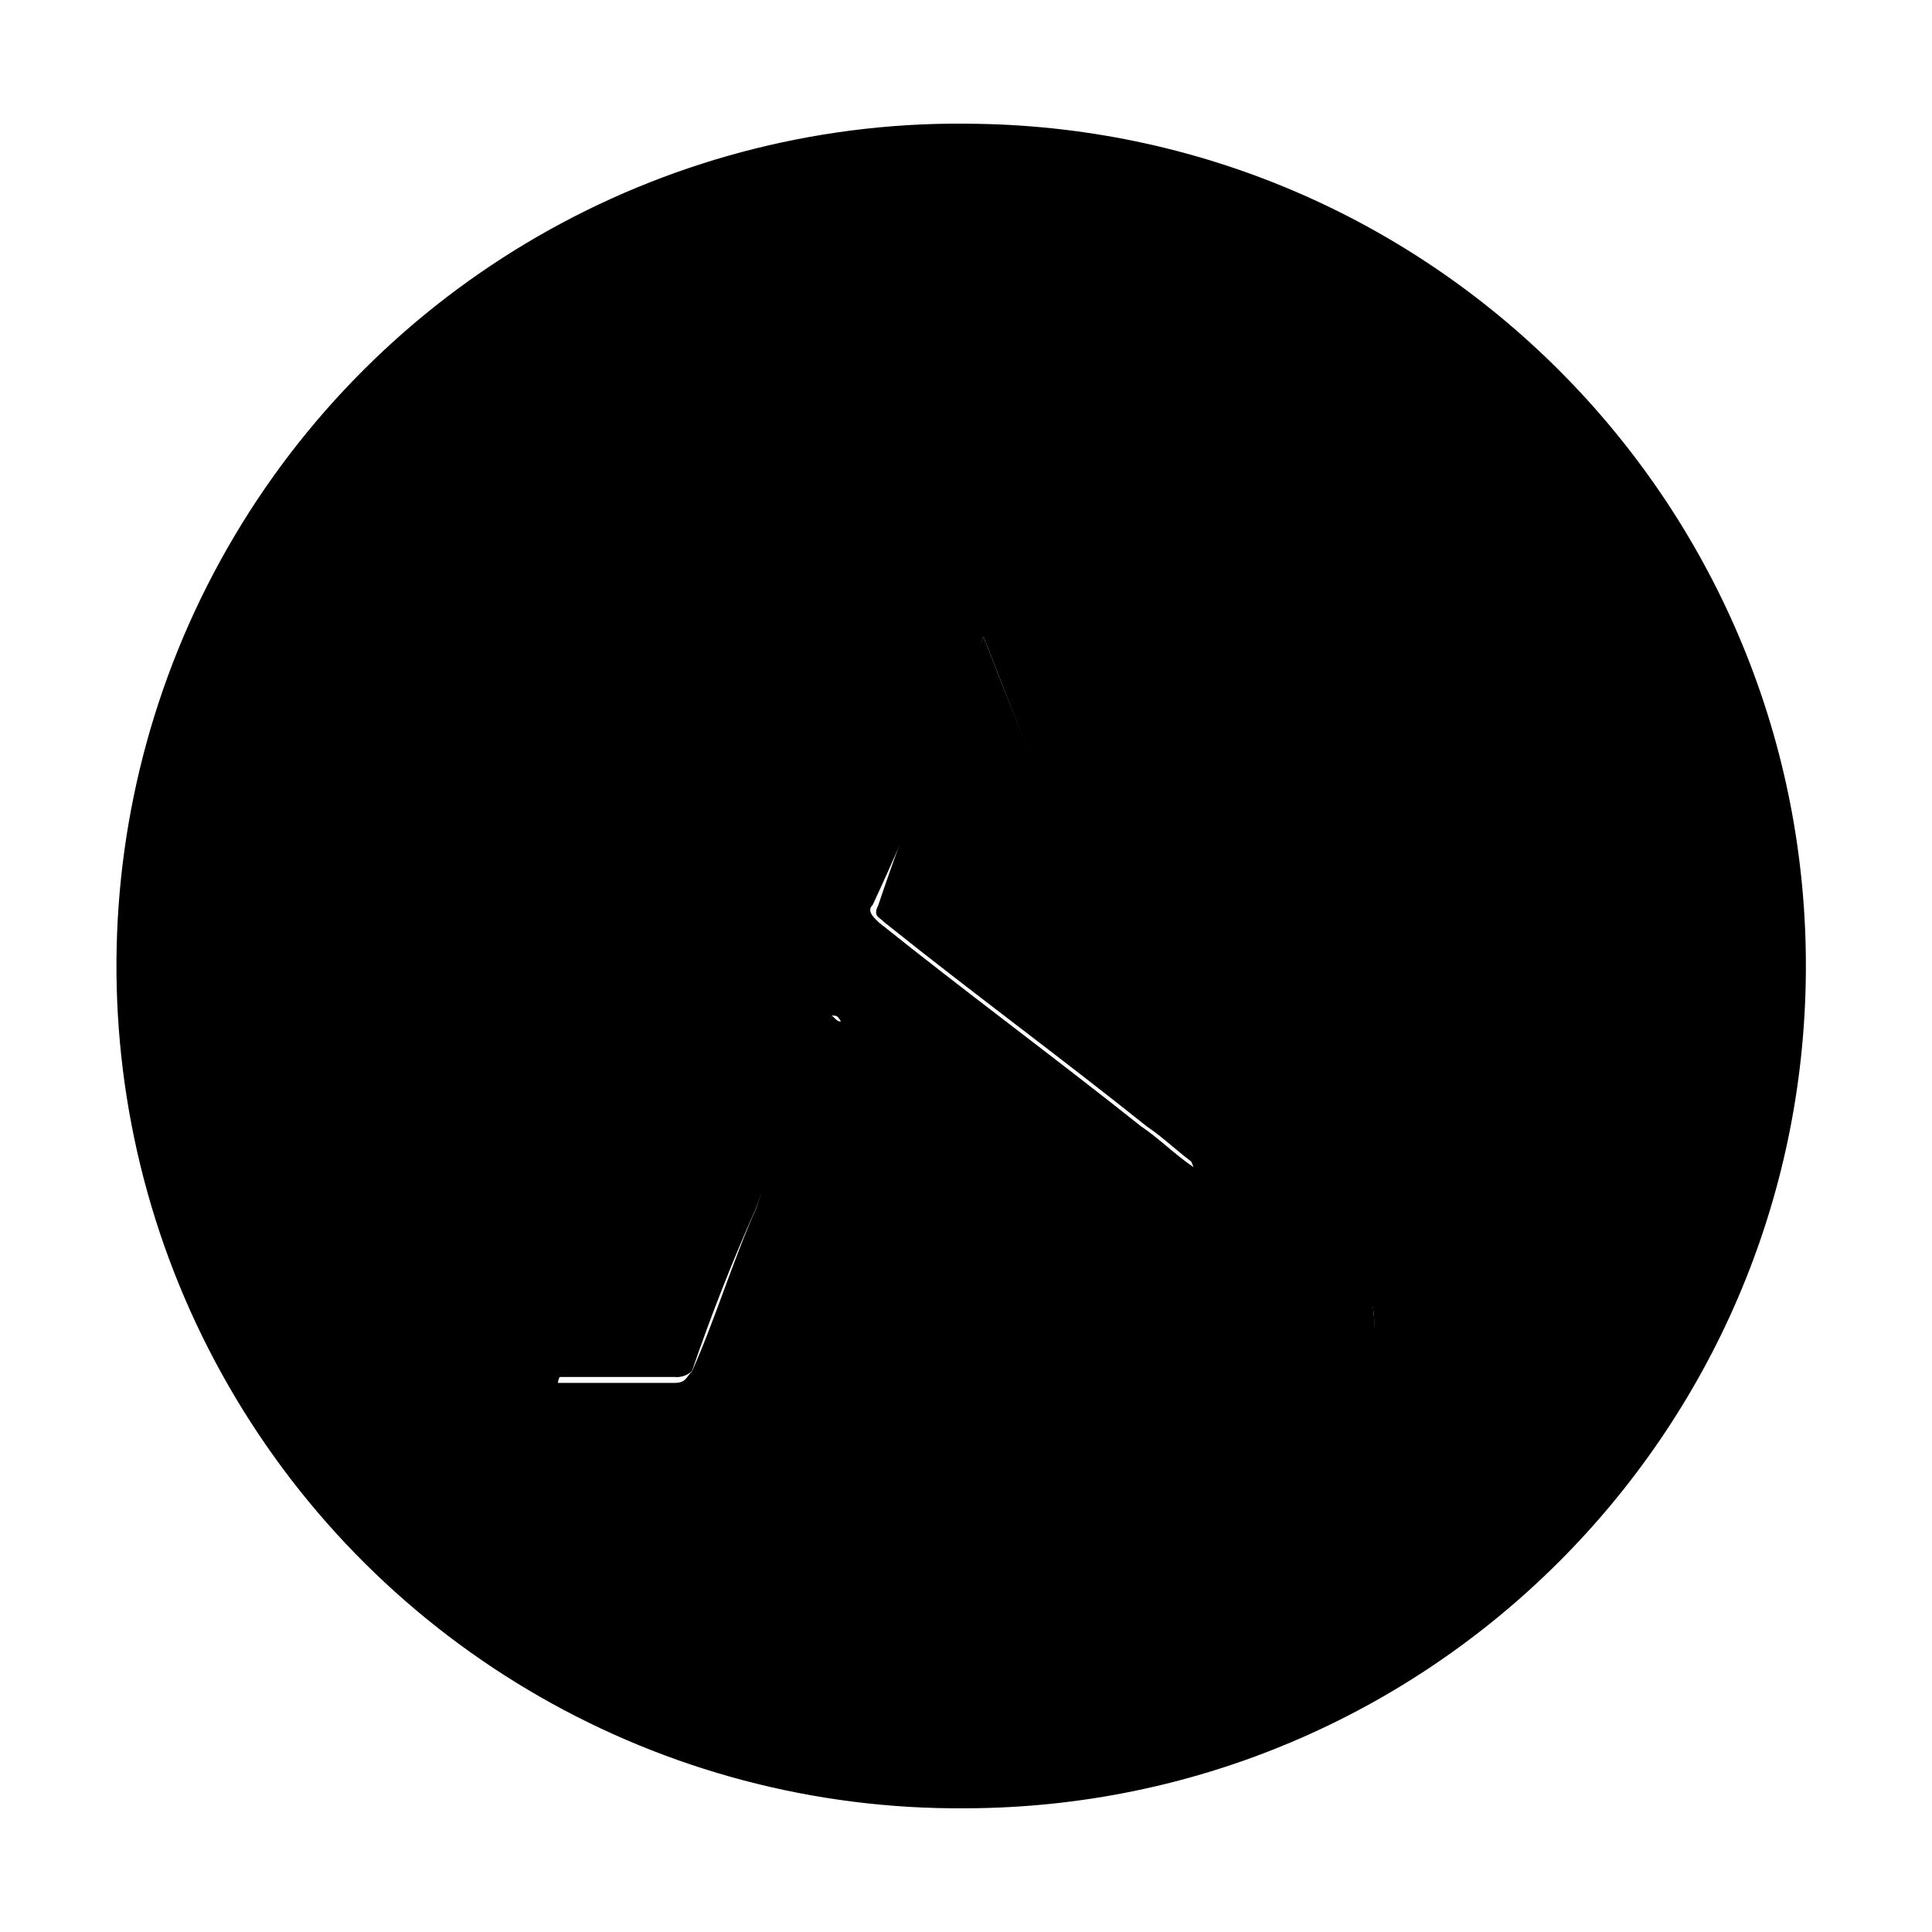
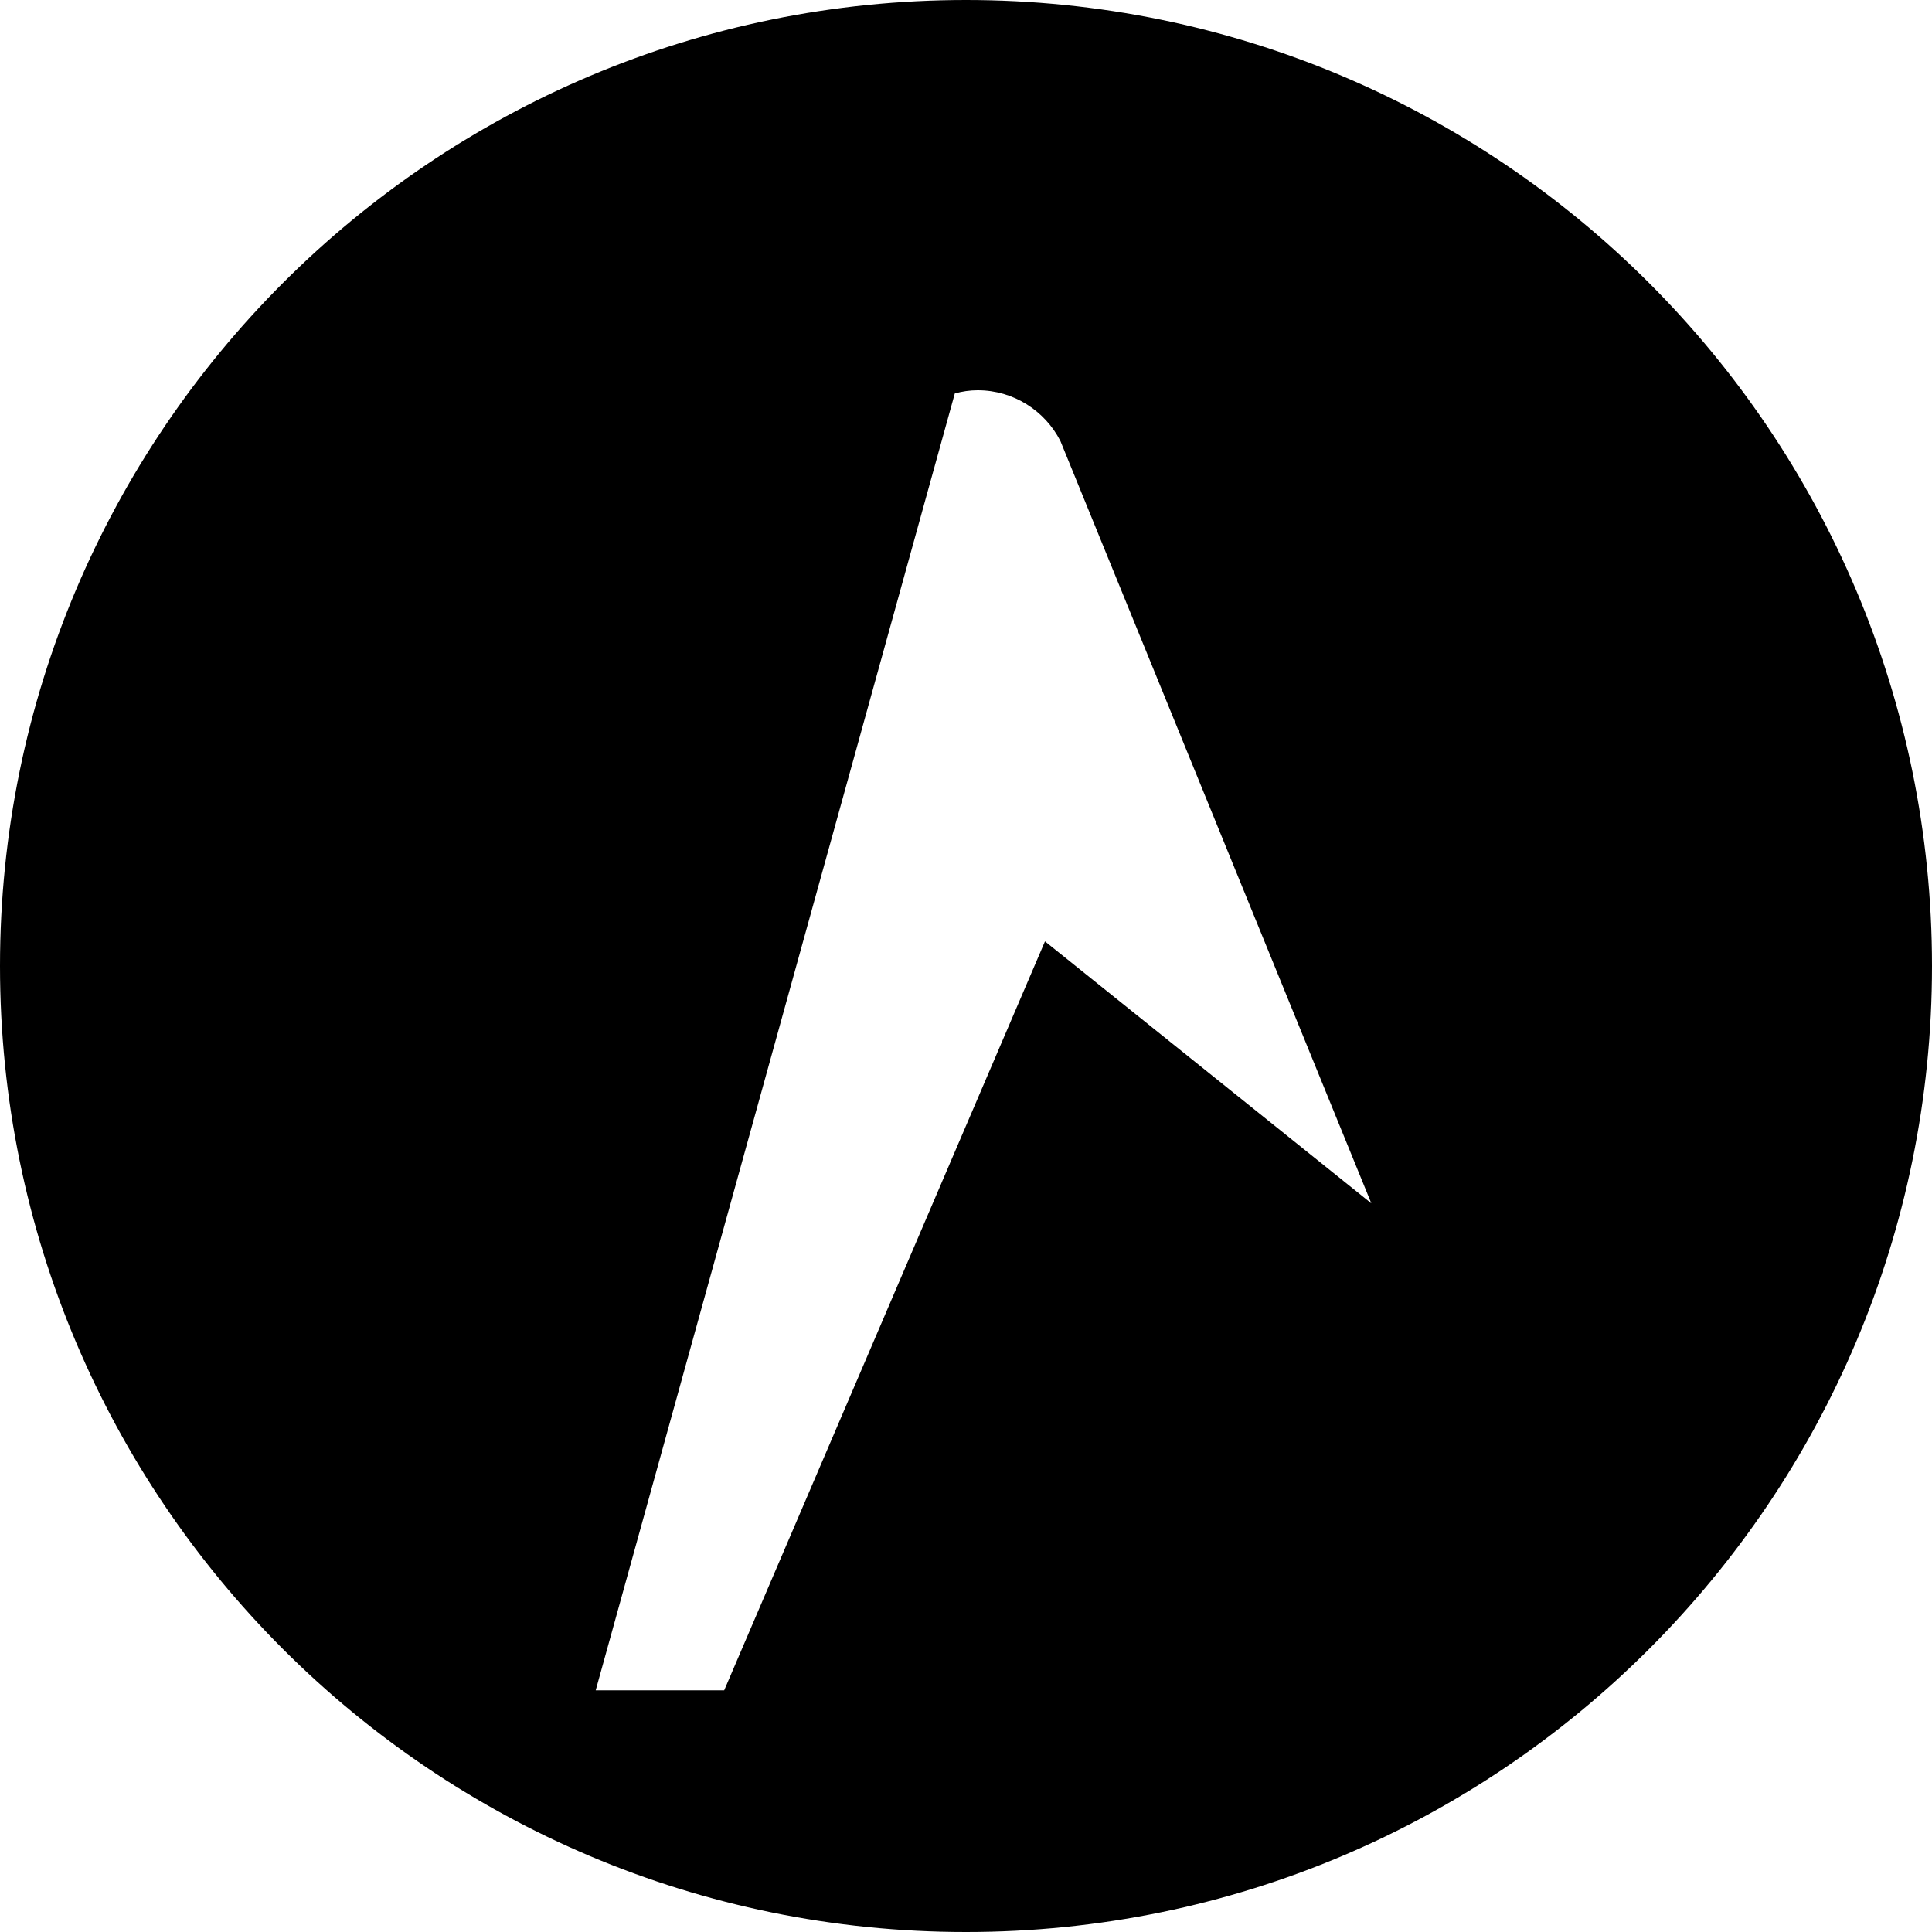
- <svg xmlns="http://www.w3.org/2000/svg" width="800" height="800" viewBox="0 0 32 32">
-   <path d="M16 29.951a13.952 13.952 0 1 1 .193-27.9 13.951 13.951 0 0 1-.193 27.9m-2.221-13.13c.1.1.1.1.193.1 2.028 1.638 4.055 3.179 5.986 4.824a11 11 0 0 0 1.255.965.99.99 0 0 0 1.545-.676 1.6 1.6 0 0 0-.1-.676L18.9 12.38c-.579-1.352-1.159-2.8-1.738-4.151a.87.87 0 0 0-.579-.579c-.579-.193-.965.1-1.255.676-2.027 4.731-3.958 9.558-5.986 14.289 0 .1-.1.193-.1.29h1.931c.193 0 .193-.1.29-.193.386-.869.676-1.834 1.062-2.7a31 31 0 0 1 1.254-3.191" />
-   <path fill="currentColor" d="M13.779 16.821c-.386 1.062-.869 2.124-1.255 3.186a32 32 0 0 0-1.062 2.7.36.36 0 0 1-.29.1h-1.93c0-.1.1-.193.1-.29 2.027-4.731 3.958-9.558 5.986-14.289.29-.579.676-.869 1.255-.676a.87.87 0 0 1 .579.579c.579 1.352 1.159 2.8 1.738 4.151l3.765 8.979a3 3 0 0 1 .1.869.99.99 0 0 1-1.545.676 14 14 0 0 1-1.255-.965c-2.027-1.641-4.055-3.186-5.986-4.827-.103-.193-.103-.193-.2-.193m2.51-6.275c-.579 1.545-1.159 2.993-1.834 4.441-.1.1 0 .193.1.29C16 16.435 17.448 17.5 18.9 18.656c.29.193.579.483.869.676a762 762 0 0 1-3.479-8.786z" />
-   <path d="M16.29 10.546c1.159 2.993 2.414 5.889 3.572 8.786-.29-.193-.579-.483-.869-.676-1.448-1.159-2.9-2.221-4.344-3.379-.1-.1-.193-.1-.1-.29.486-1.448 1.065-2.896 1.741-4.441" />
+ <svg xmlns="http://www.w3.org/2000/svg" role="img" viewBox="0 0 24 24">
+   <path fill="currentColor" d="M12 0C5.373 0 0 5.373 0 12s5.373 12 12 12 12-5.373 12-12S18.627 0 12 0zm-.139 4.888c.09-.026.186-.04.285-.04.443 0 .833.254 1.025.627l.004.009 3.86 9.464-4.054-3.254-3.985 9.304H7.4zm3.46 13.25l-1.013-2.412-2.037 1.636z" />
</svg>
